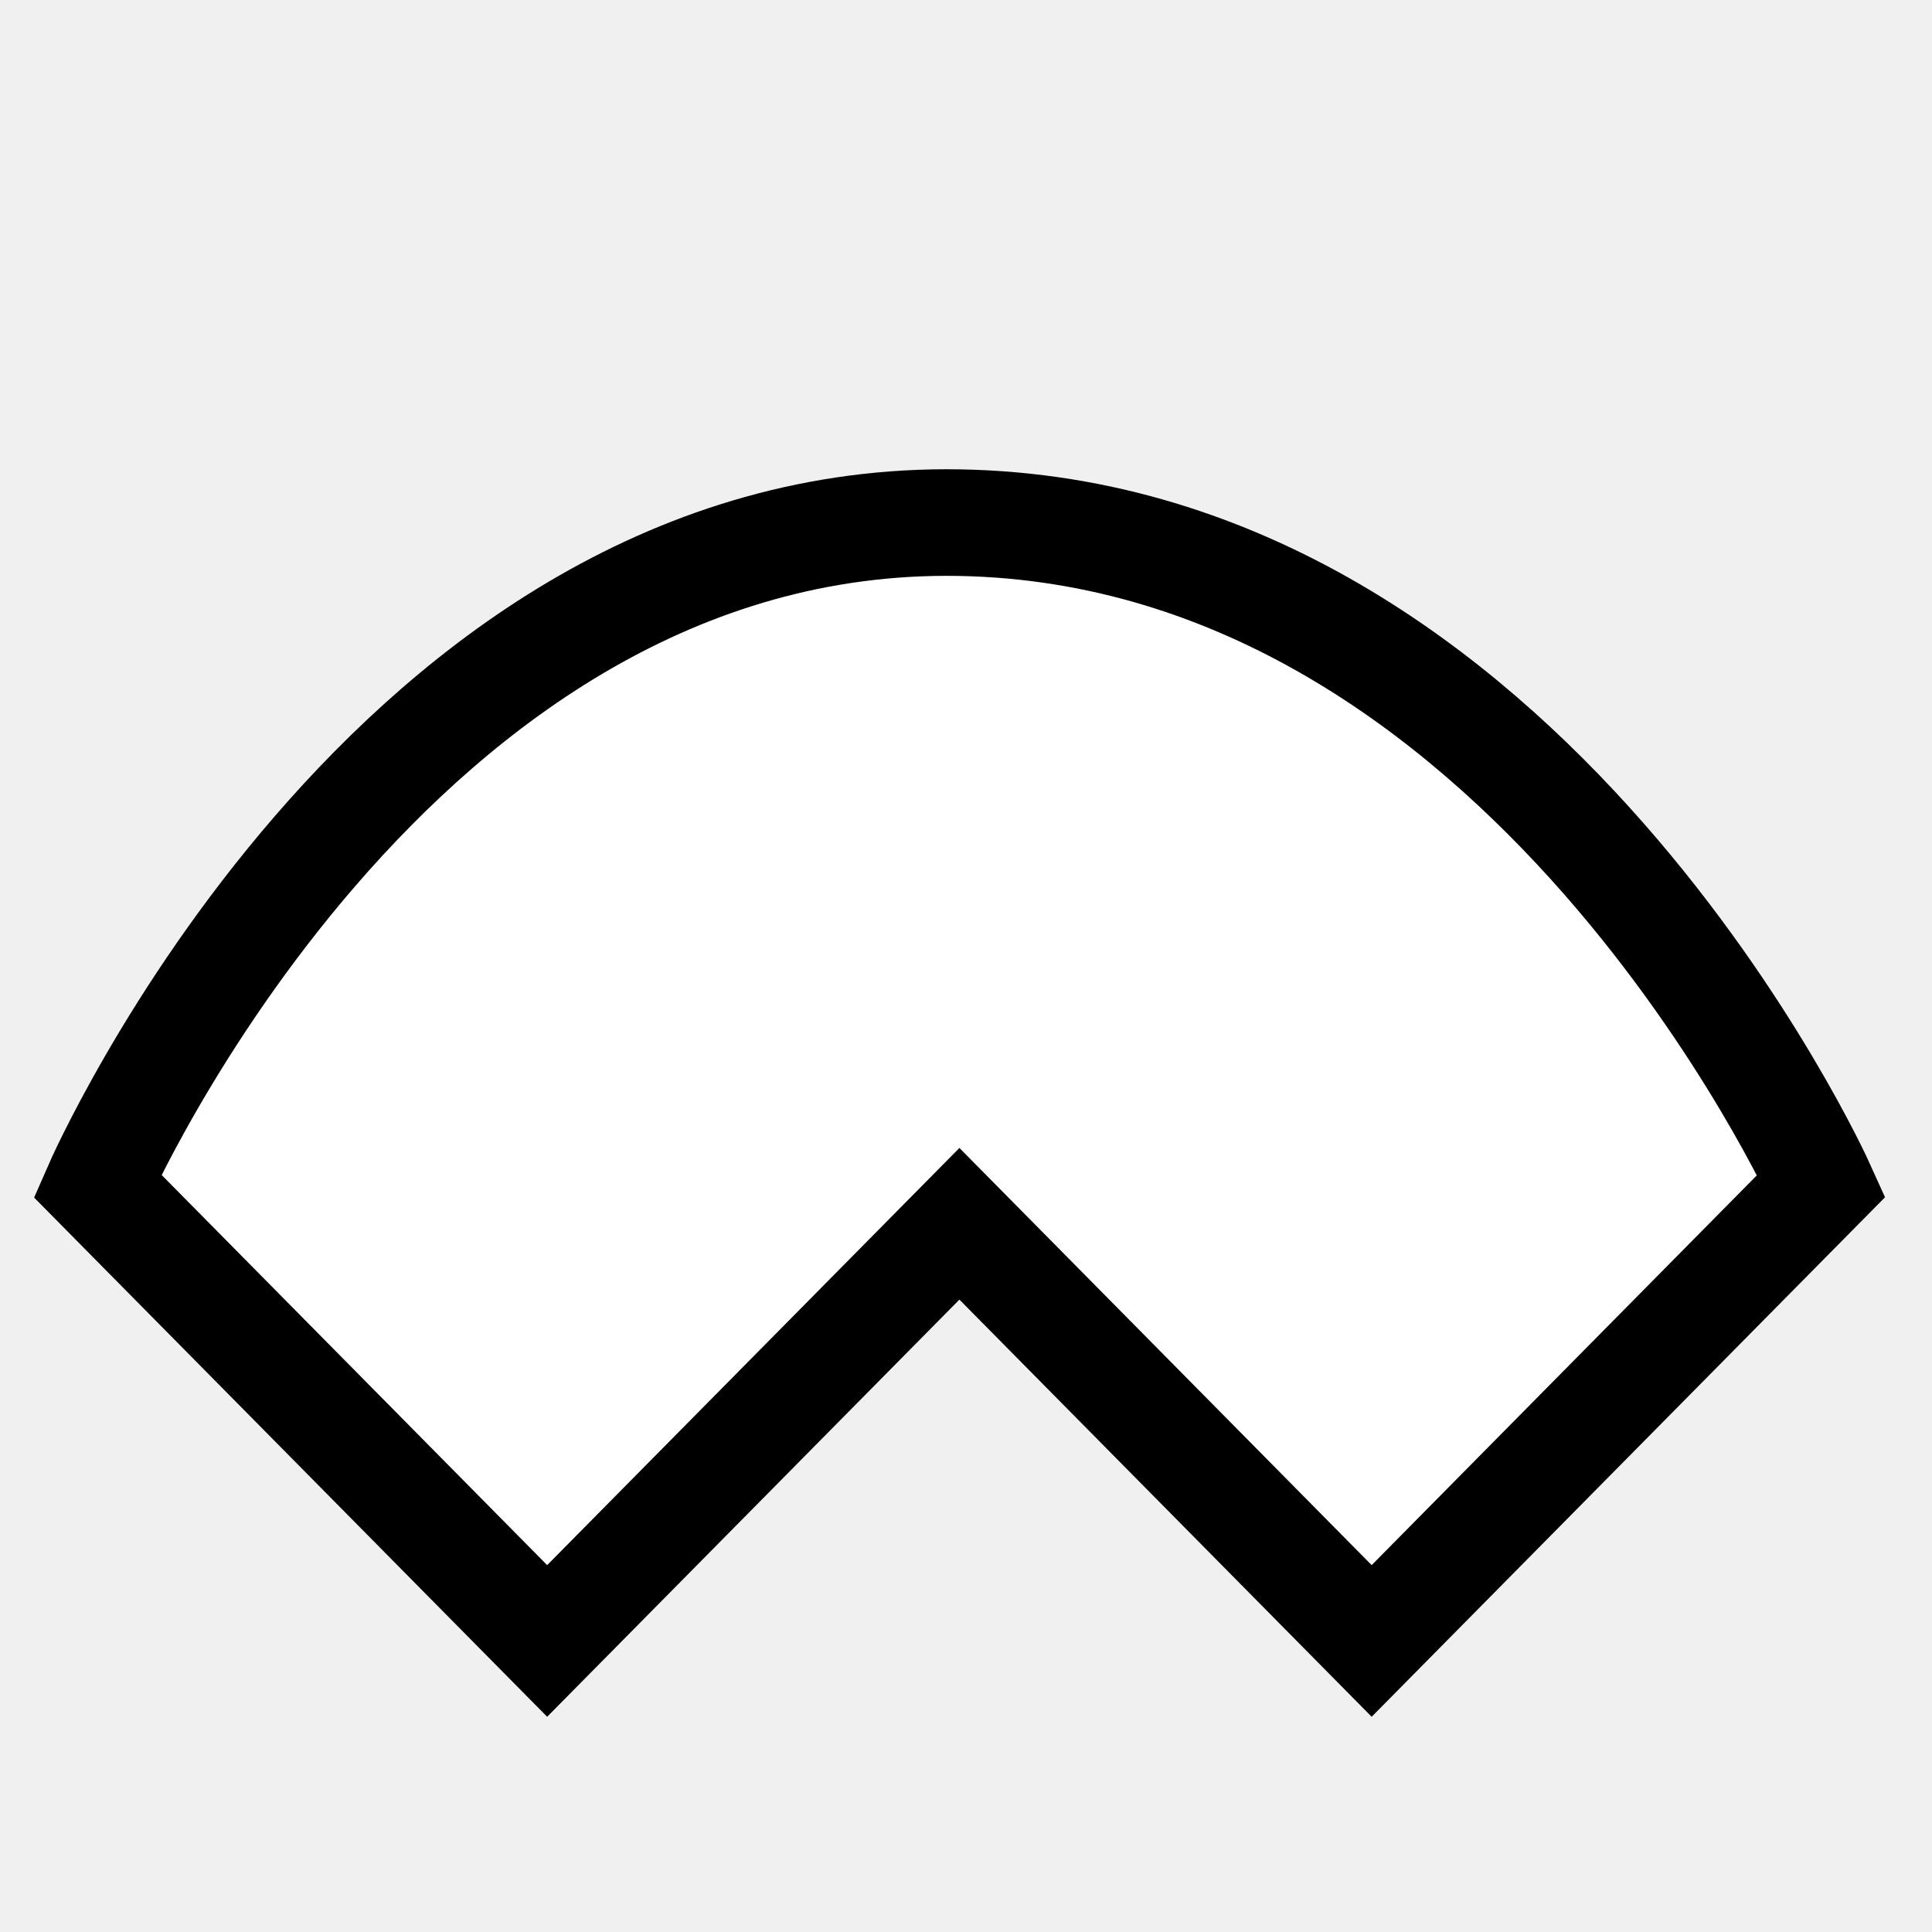
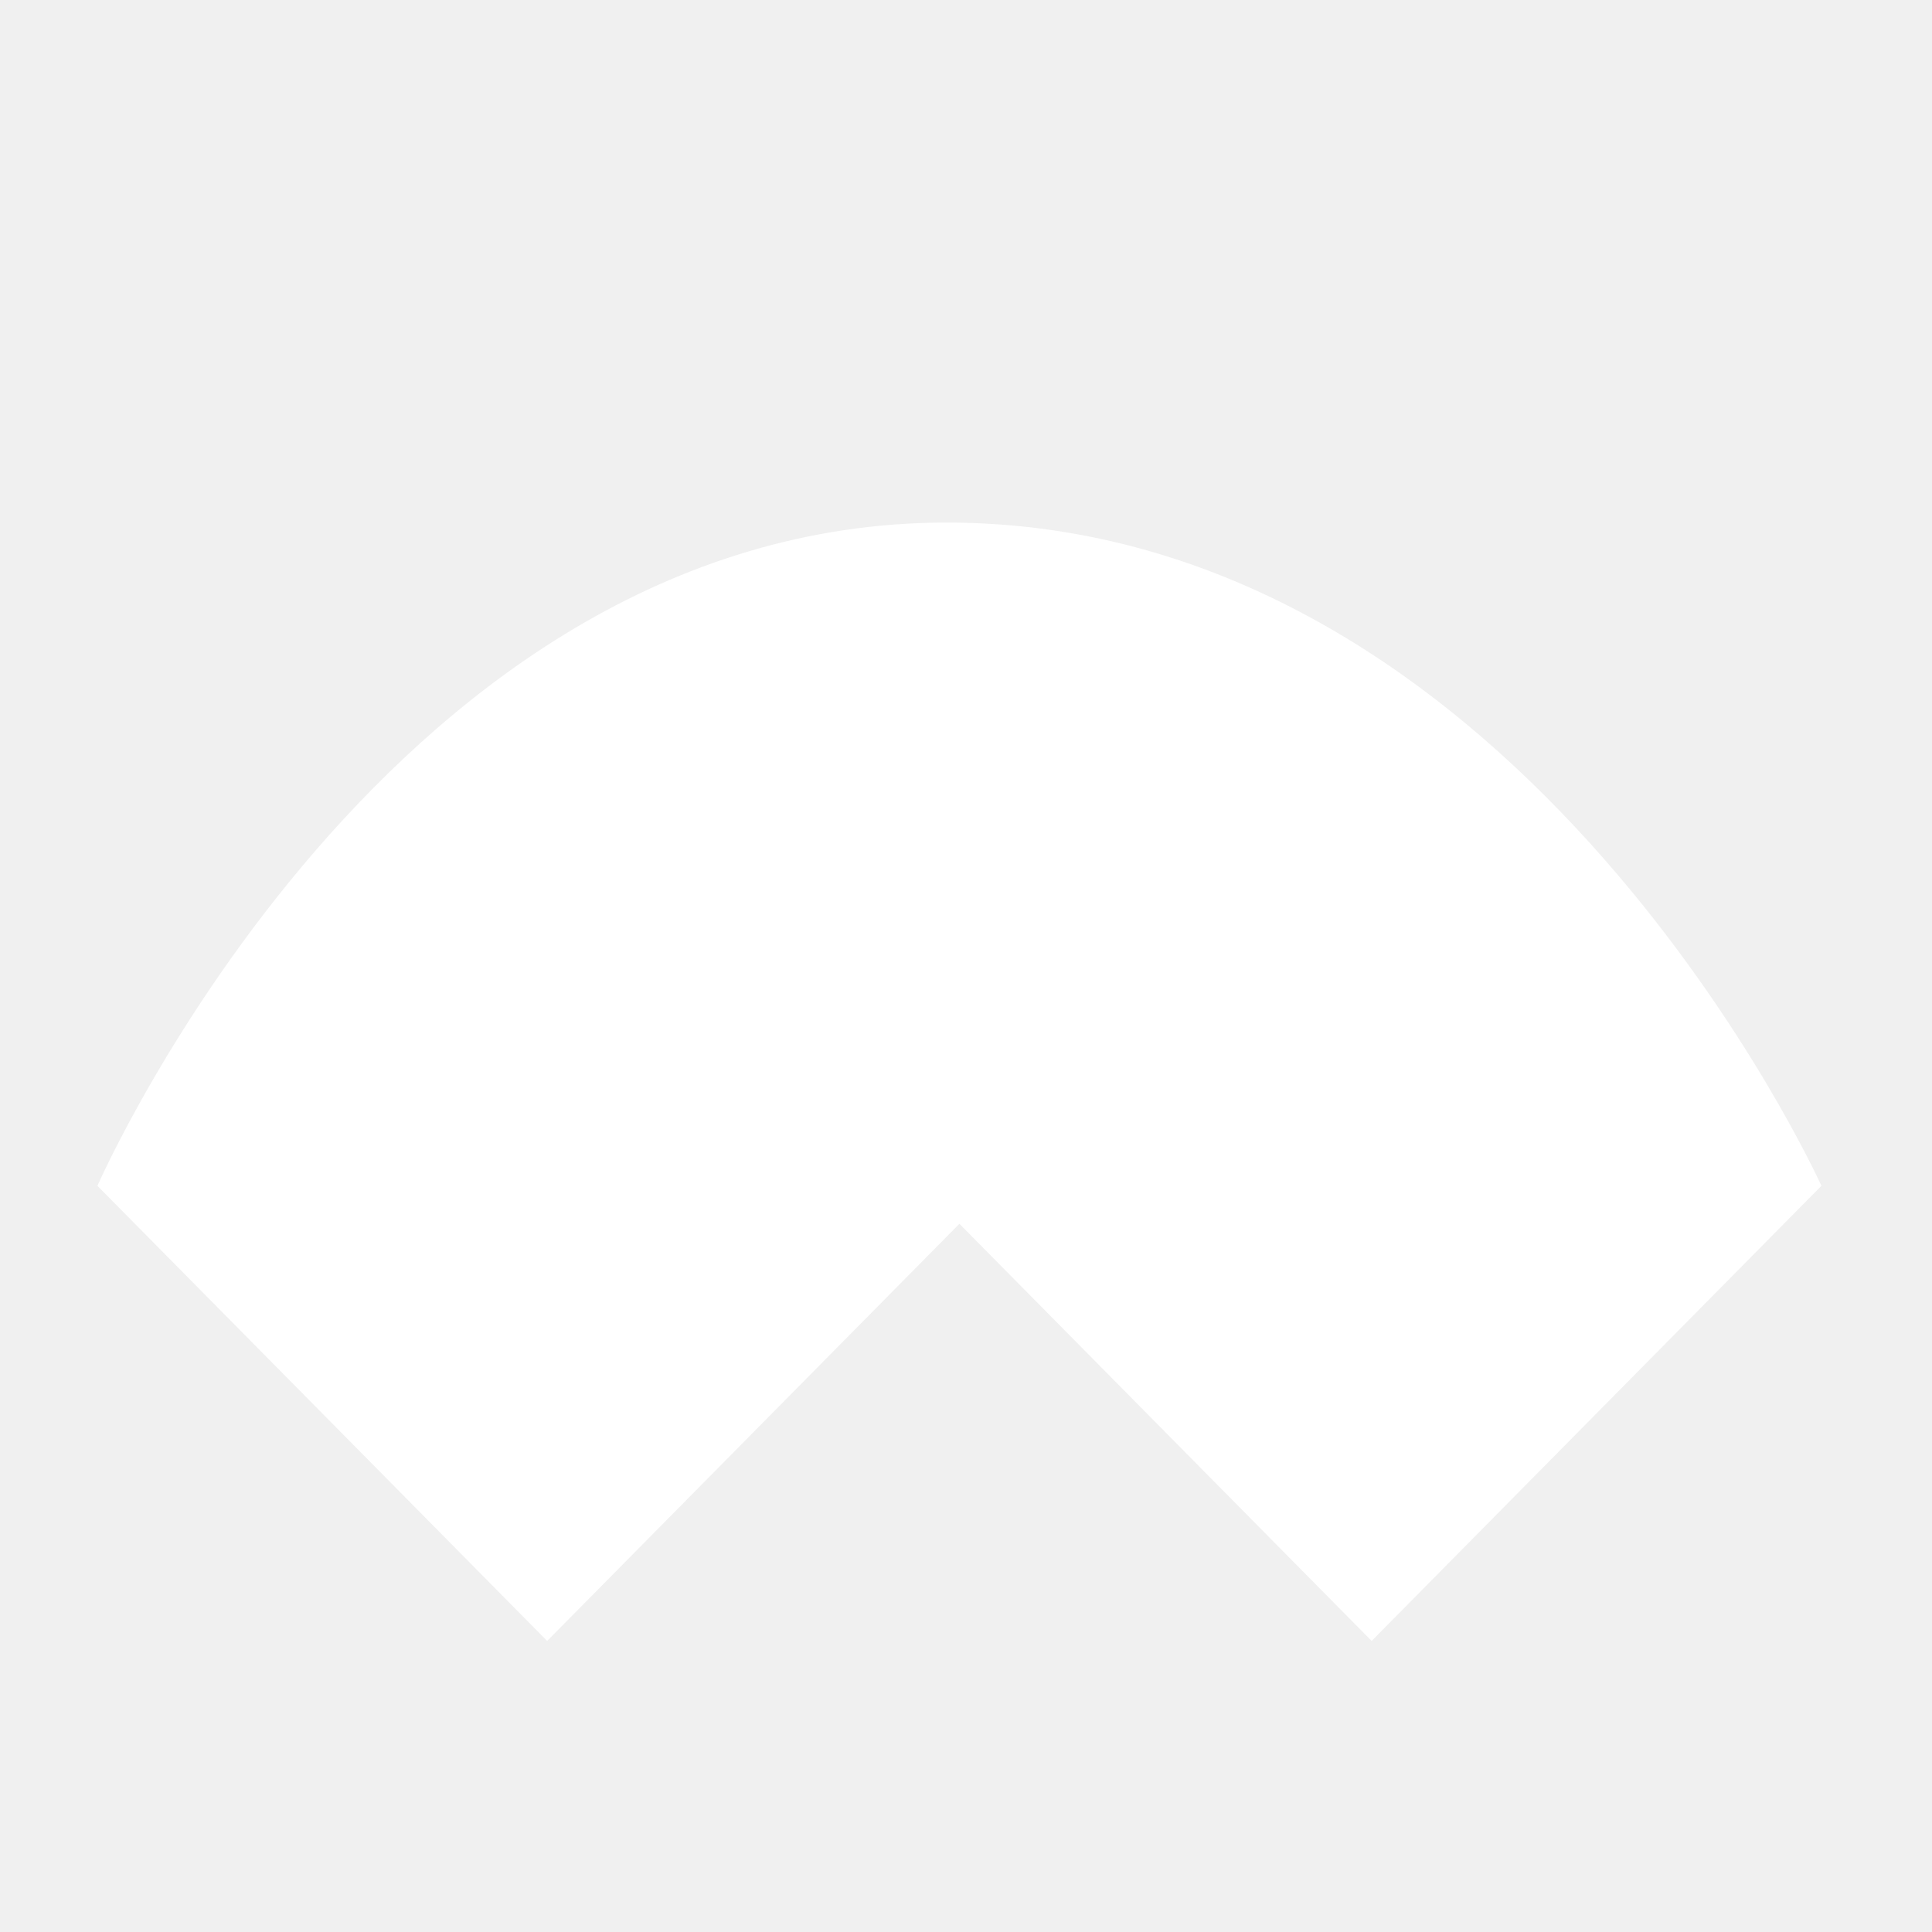
<svg xmlns="http://www.w3.org/2000/svg" width="17" height="17" viewBox="0 0 4.498 4.498" version="1.1" id="svg1500">
  <defs id="defs1494" />
  <g id="layer1" transform="translate(-48.70223,-30.75357)">
    <g id="g5814" transform="matrix(0.184504,0,0,0.184504,-117.2242,1.590724)" style="display:inline;stroke:#000000;stroke-width:1;stroke-miterlimit:4;stroke-dasharray:none;stroke-opacity:1">
      <rect y="158.25" x="899.5" height="24" width="24" id="rect5810" style="display:inline;opacity:1;fill:none;fill-opacity:1;fill-rule:evenodd;stroke:none;stroke-width:1;stroke-linecap:square;stroke-linejoin:round;stroke-miterlimit:4;stroke-dasharray:none;stroke-dashoffset:0;stroke-opacity:1;marker:none;marker-start:none;marker-mid:none;marker-end:none" />
-       <path id="path5812" d="m 911.417,164.656 c -7.161,-0.127 -10.877,8.368 -10.877,8.368 l 5.675,5.743 5.202,-5.264 5.202,5.264 5.675,-5.743 c 0,0 -3.717,-8.242 -10.877,-8.368 z" style="color:#000000;font-style:normal;font-variant:normal;font-weight:normal;font-stretch:normal;font-size:medium;line-height:normal;font-family:sans-serif;font-variant-ligatures:normal;font-variant-position:normal;font-variant-caps:normal;font-variant-numeric:normal;font-variant-alternates:normal;font-feature-settings:normal;text-indent:0;text-align:start;text-decoration:none;text-decoration-line:none;text-decoration-style:solid;text-decoration-color:#000000;letter-spacing:normal;word-spacing:normal;text-transform:none;writing-mode:lr-tb;direction:ltr;text-orientation:mixed;dominant-baseline:auto;baseline-shift:baseline;text-anchor:start;white-space:normal;shape-padding:0;clip-rule:nonzero;display:inline;overflow:visible;visibility:visible;opacity:1;isolation:auto;mix-blend-mode:normal;color-interpolation:sRGB;color-interpolation-filters:linearRGB;solid-color:#000000;solid-opacity:1;vector-effect:none;fill:#ffffff;fill-opacity:1;fill-rule:nonzero;stroke:#000000;stroke-width:1.345;stroke-linecap:butt;stroke-linejoin:miter;stroke-miterlimit:4;stroke-dasharray:none;stroke-dashoffset:0;stroke-opacity:1;color-rendering:auto;image-rendering:auto;shape-rendering:auto;text-rendering:auto;enable-background:accumulate" />
+       <path id="path5812" d="m 911.417,164.656 c -7.161,-0.127 -10.877,8.368 -10.877,8.368 l 5.675,5.743 5.202,-5.264 5.202,5.264 5.675,-5.743 c 0,0 -3.717,-8.242 -10.877,-8.368 z" style="color:#000000;font-style:normal;font-variant:normal;font-weight:normal;font-stretch:normal;font-size:medium;line-height:normal;font-family:sans-serif;font-variant-ligatures:normal;font-variant-position:normal;font-variant-caps:normal;font-variant-numeric:normal;font-variant-alternates:normal;font-feature-settings:normal;text-indent:0;text-align:start;text-decoration:none;text-decoration-line:none;text-decoration-style:solid;text-decoration-color:#000000;letter-spacing:normal;word-spacing:normal;text-transform:none;writing-mode:lr-tb;direction:ltr;text-orientation:mixed;dominant-baseline:auto;baseline-shift:baseline;text-anchor:start;white-space:normal;shape-padding:0;clip-rule:nonzero;display:inline;overflow:visible;visibility:visible;opacity:1;isolation:auto;mix-blend-mode:normal;color-interpolation:sRGB;color-interpolation-filters:linearRGB;solid-color:#000000;solid-opacity:1;vector-effect:none;fill:#ffffff;fill-opacity:1;fill-rule:nonzero;stroke:none;stroke-width:1.345;stroke-linecap:butt;stroke-linejoin:miter;stroke-miterlimit:4;stroke-dasharray:none;stroke-dashoffset:0;stroke-opacity:1;color-rendering:auto;image-rendering:auto;shape-rendering:auto;text-rendering:auto;enable-background:accumulate" />
    </g>
  </g>
</svg>
